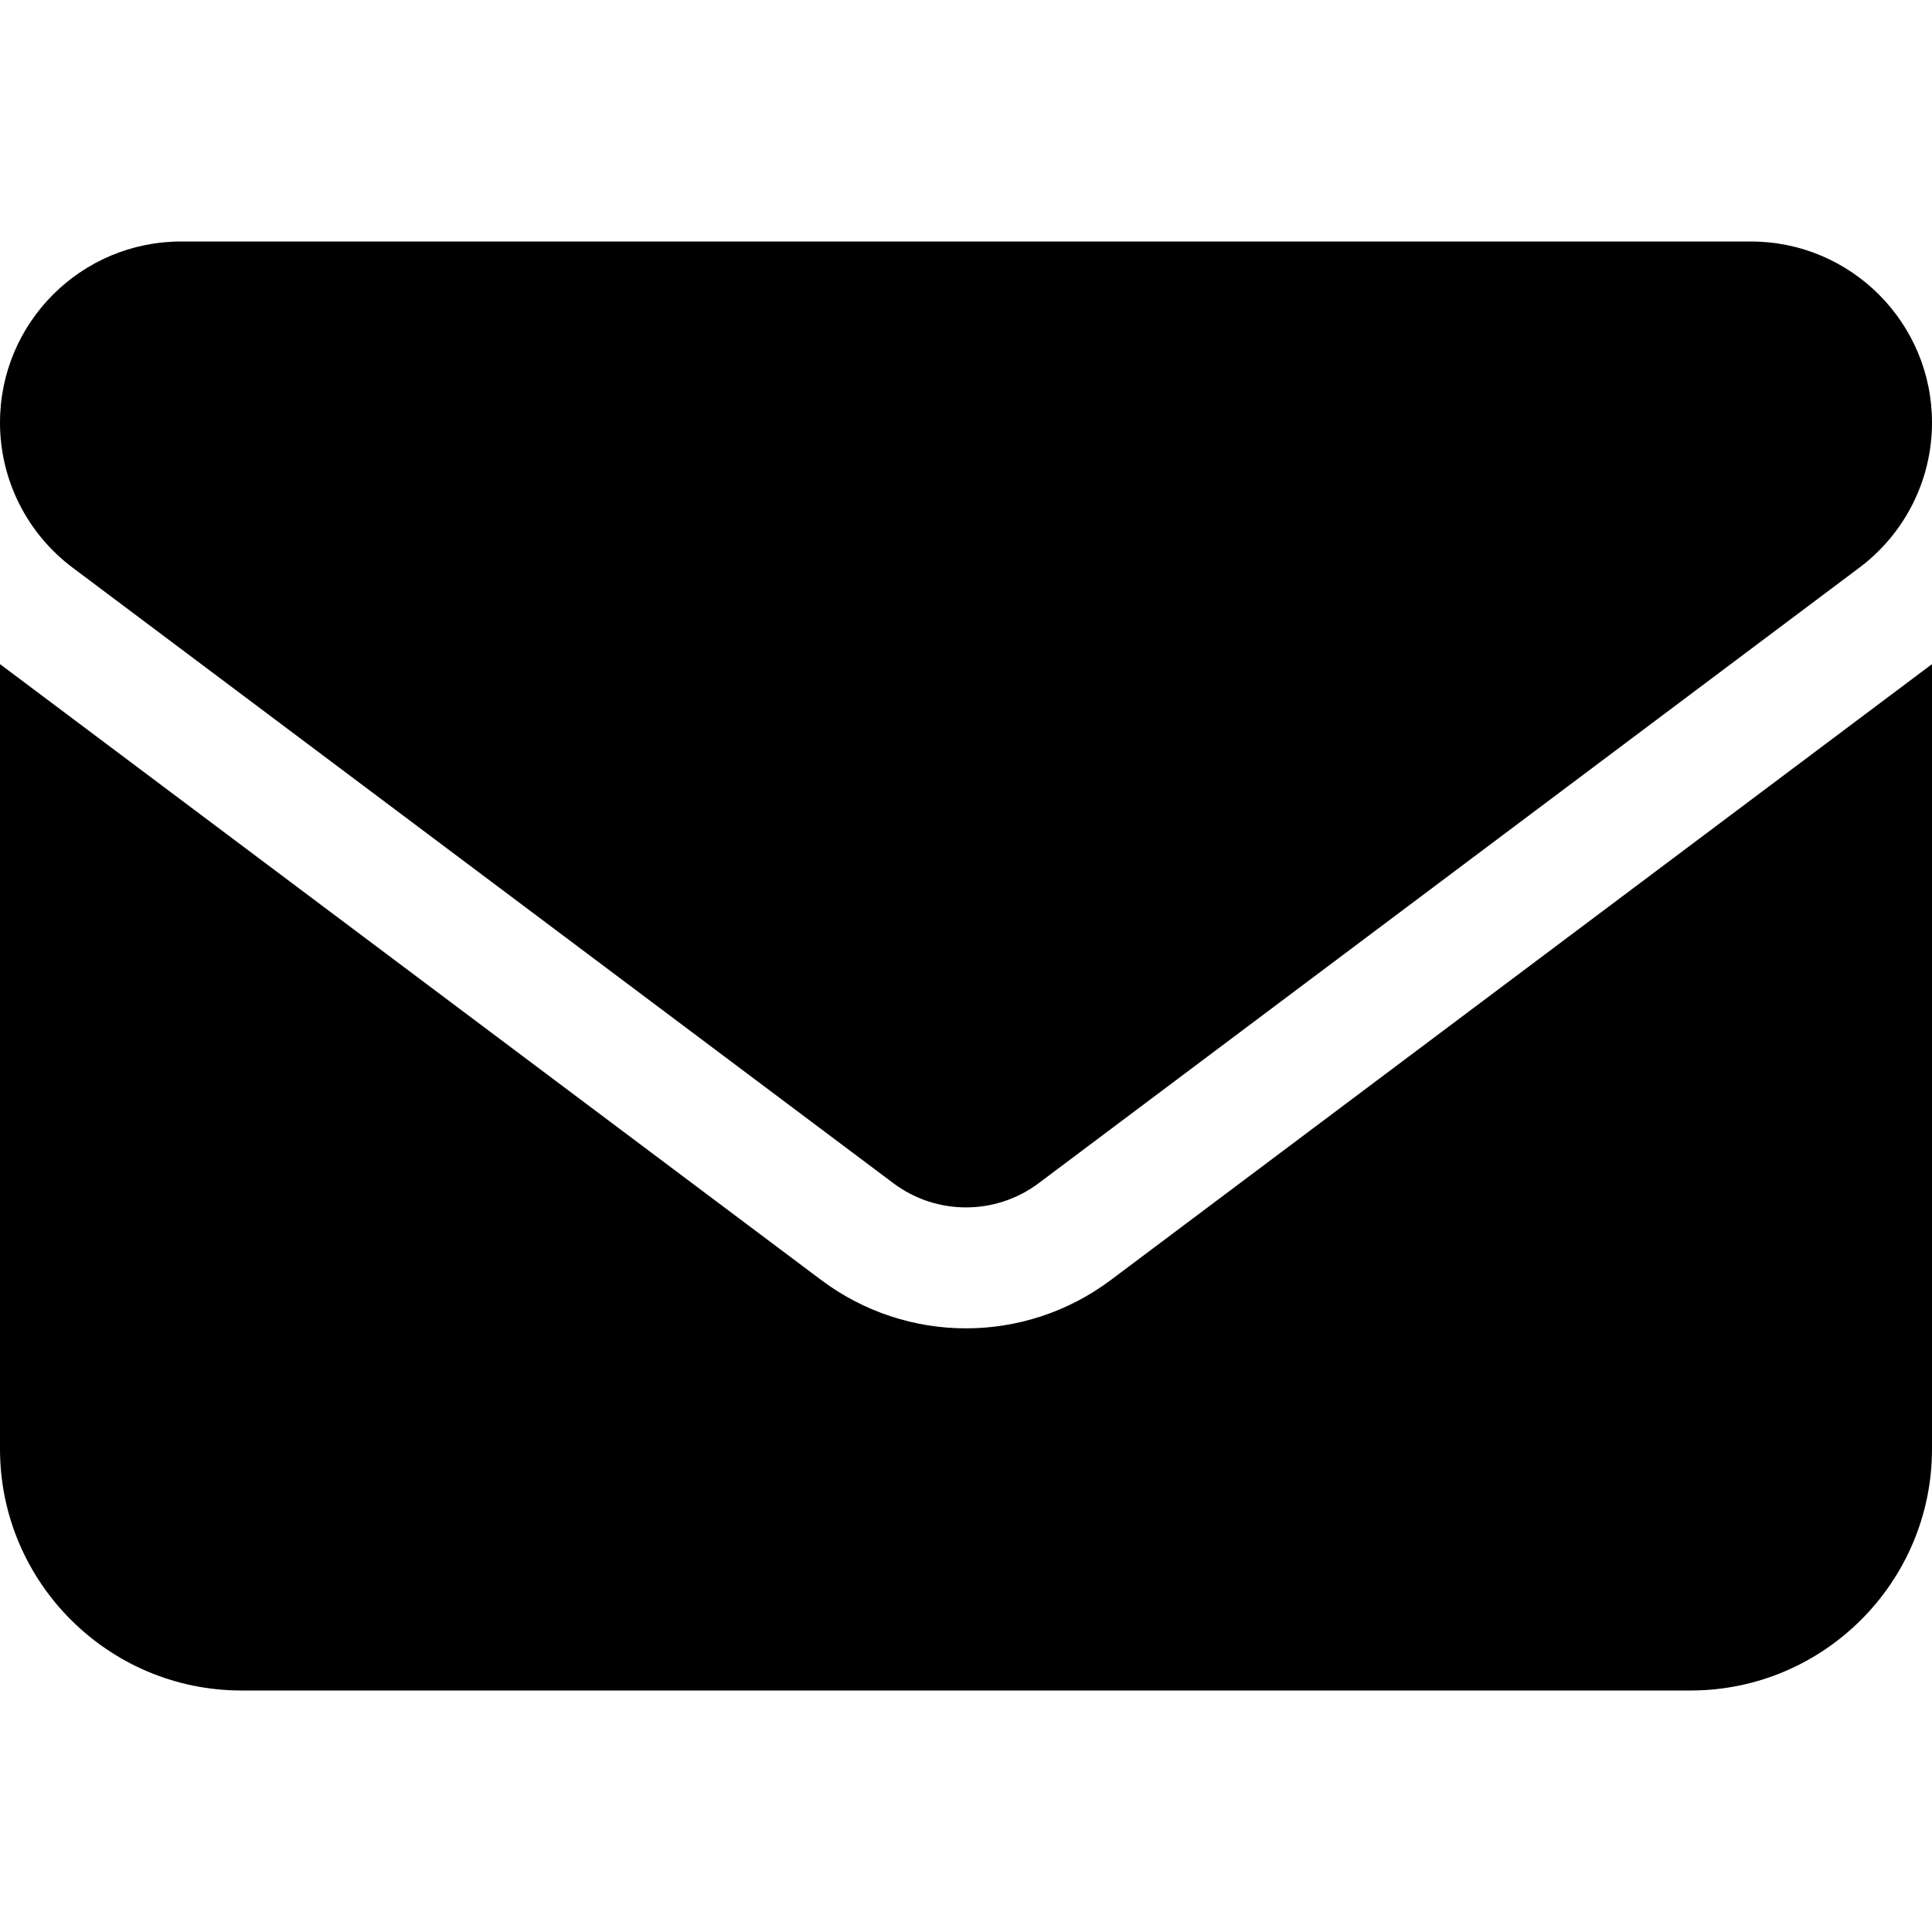
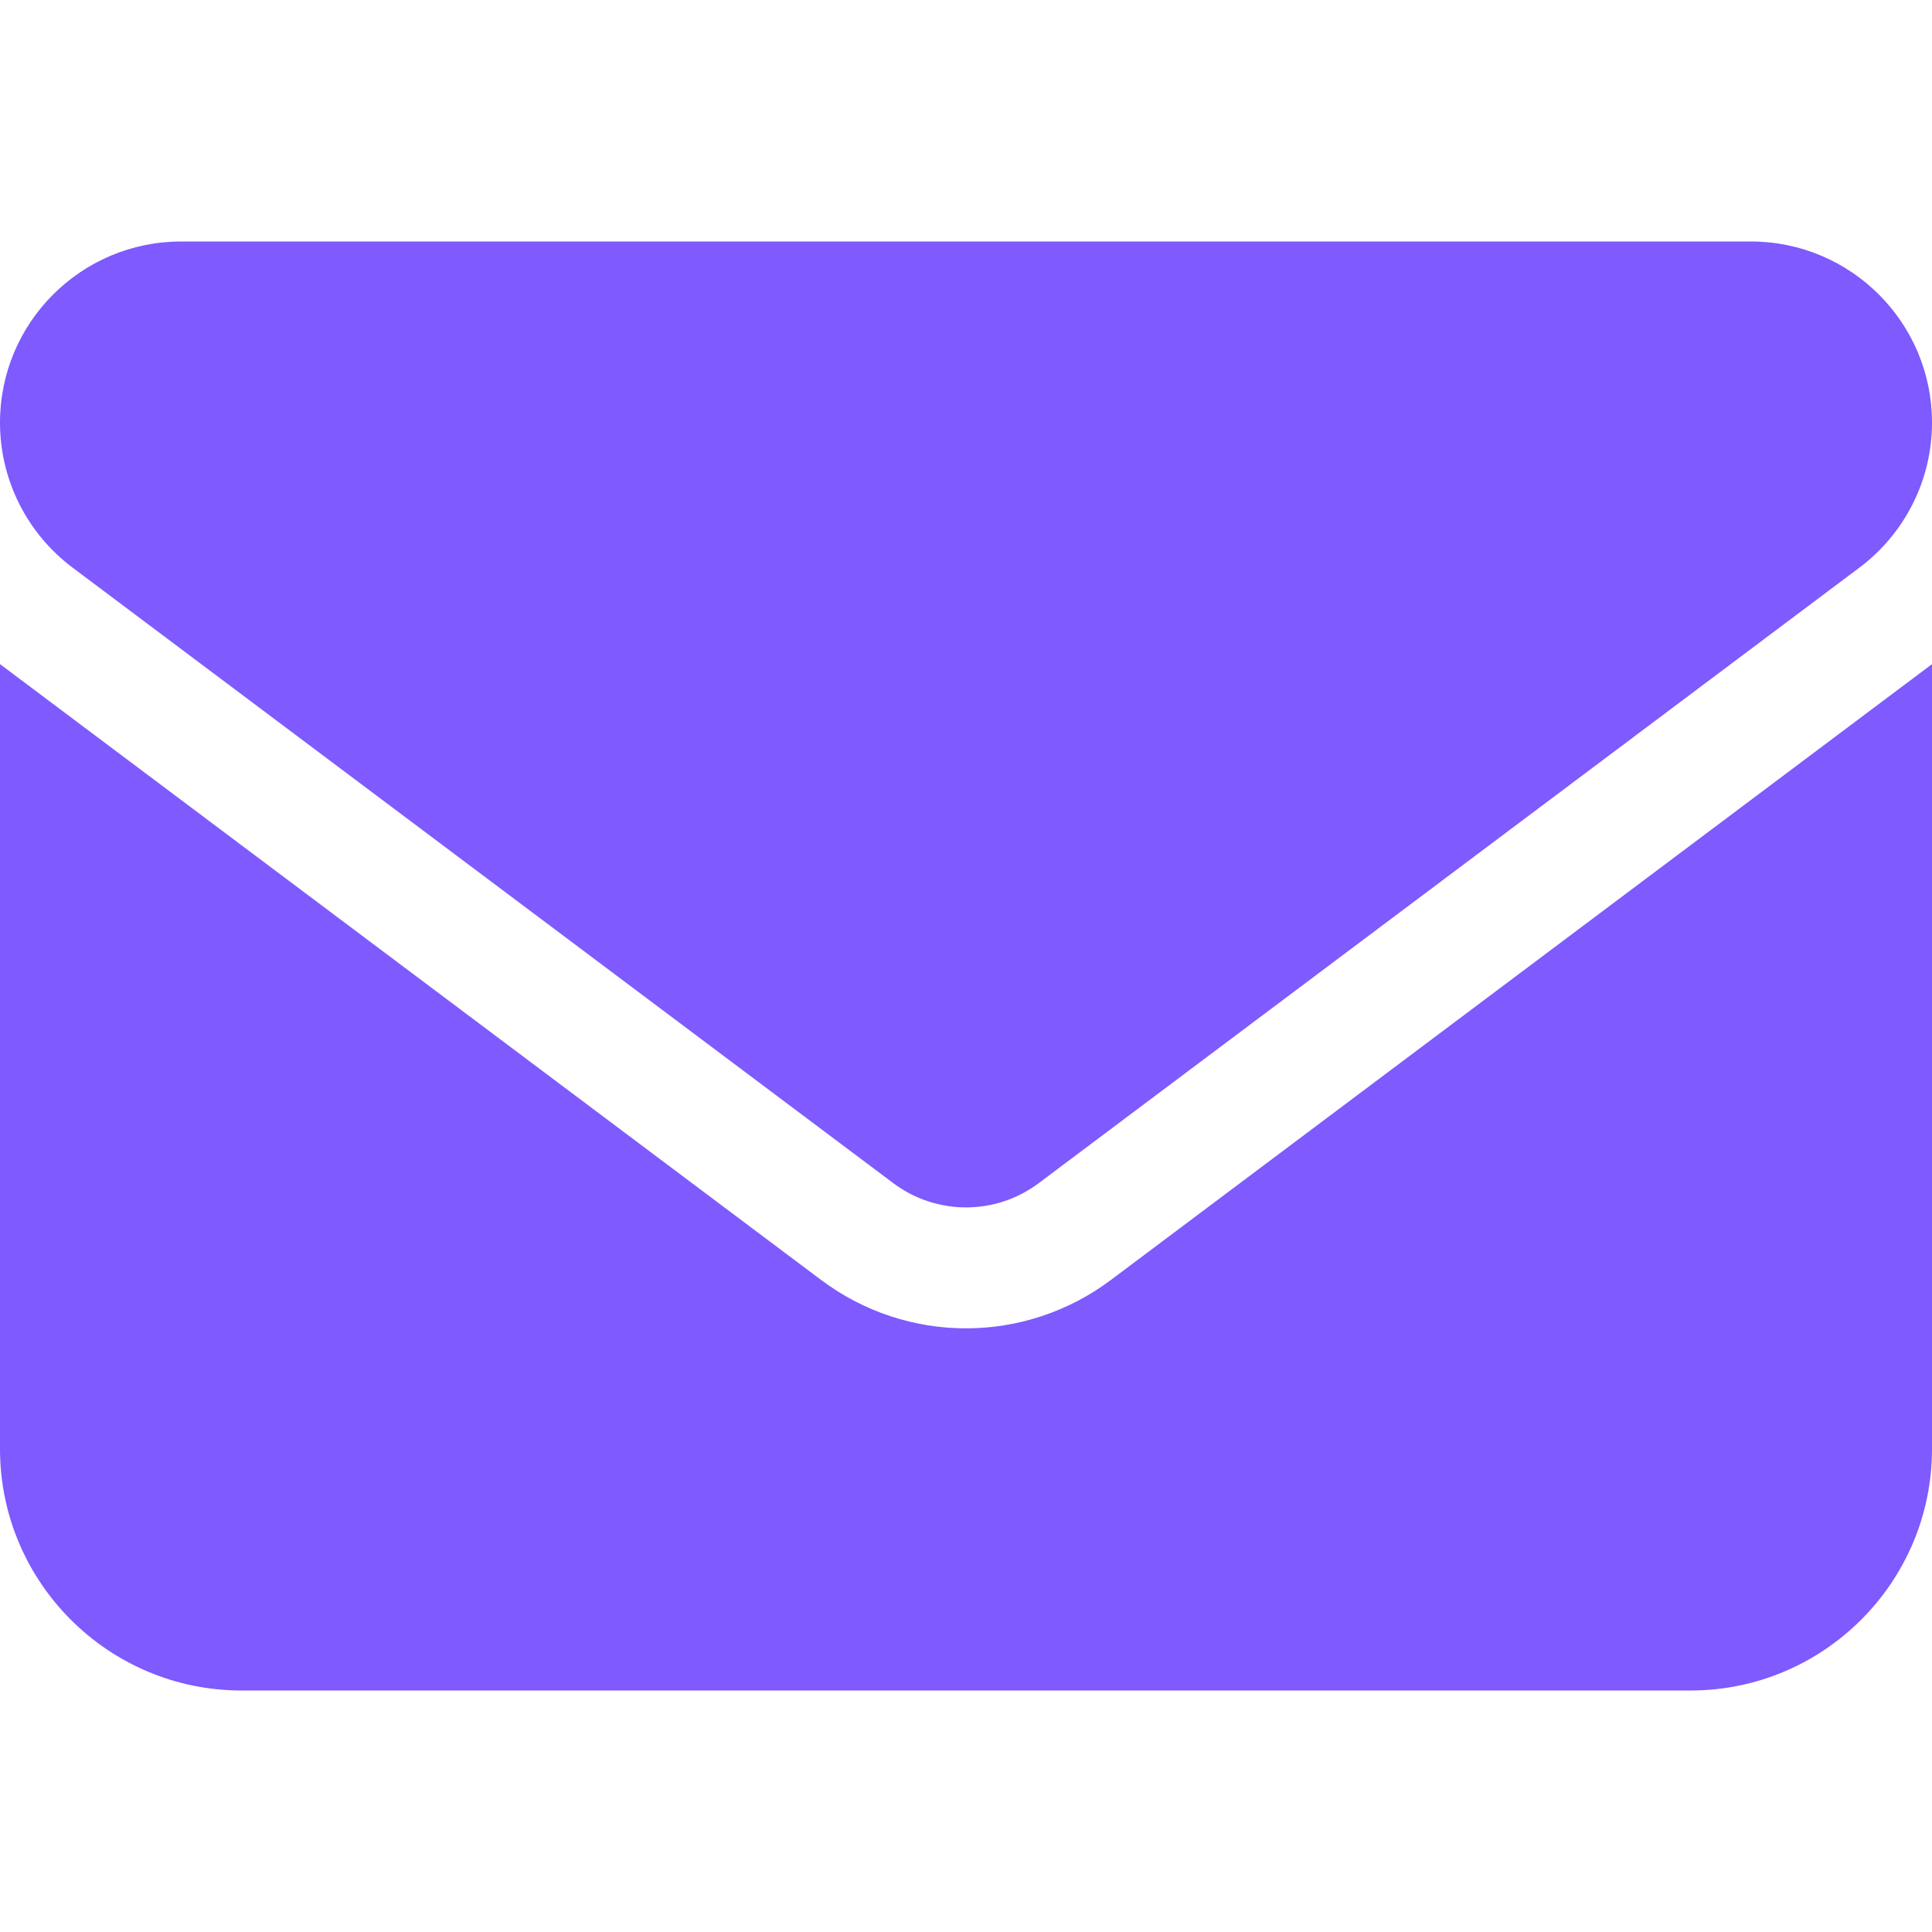
<svg xmlns="http://www.w3.org/2000/svg" viewBox="0 0 512 512">
-   <path d="M48 64C21.5 64 0 85.5 0 112c0 15.1 7.1 29.3 19.2 38.4L236.8 313.6c11.4 8.5 27 8.5 38.4 0L492.8 150.4c12.1-9.1 19.2-23.3 19.2-38.4c0-26.5-21.5-48-48-48H48zM0 176V384c0 35.3 28.7 64 64 64H448c35.3 0 64-28.7 64-64V176L294.4 339.2c-22.8 17.1-54 17.1-76.8 0L0 176z" />
+   <path style="fill: #7E5AFF;" d="M48 64C21.5 64 0 85.5 0 112c0 15.1 7.1 29.3 19.2 38.4L236.8 313.6c11.4 8.5 27 8.5 38.4 0L492.8 150.4c12.1-9.1 19.2-23.3 19.2-38.4c0-26.5-21.5-48-48-48H48zM0 176V384c0 35.3 28.7 64 64 64H448c35.3 0 64-28.7 64-64V176L294.4 339.2c-22.8 17.1-54 17.1-76.8 0L0 176z" />
</svg>
